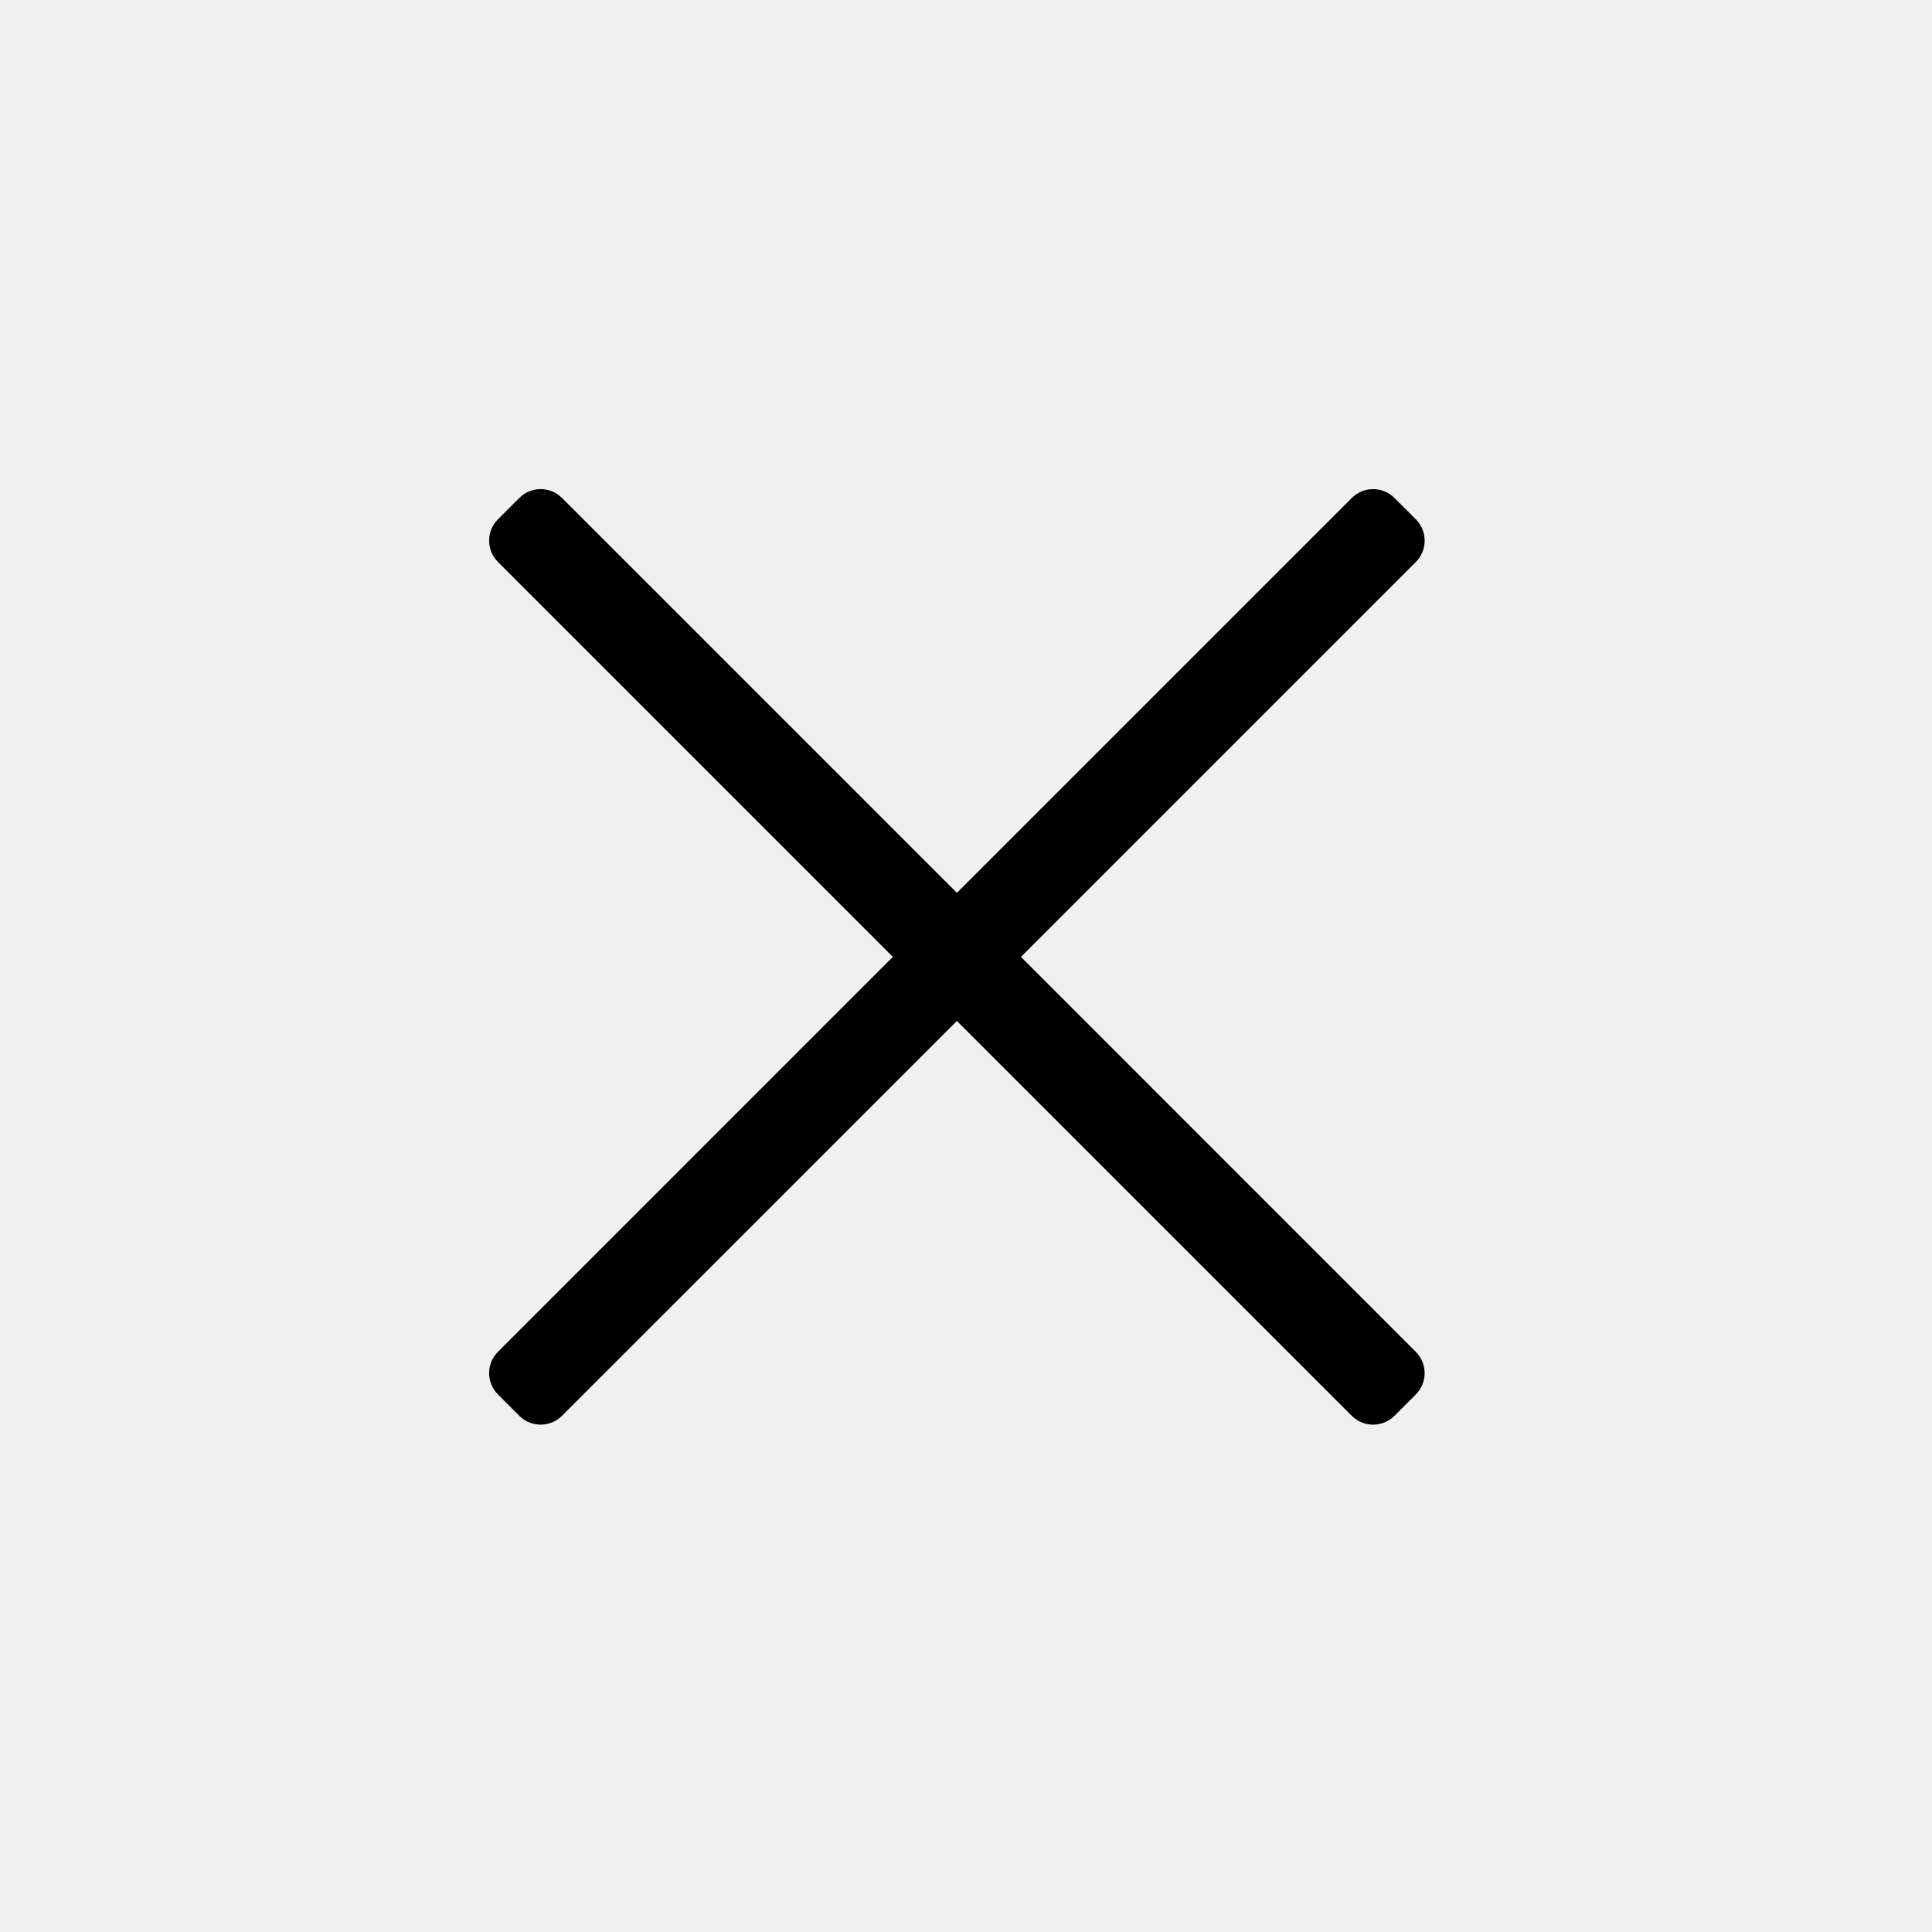
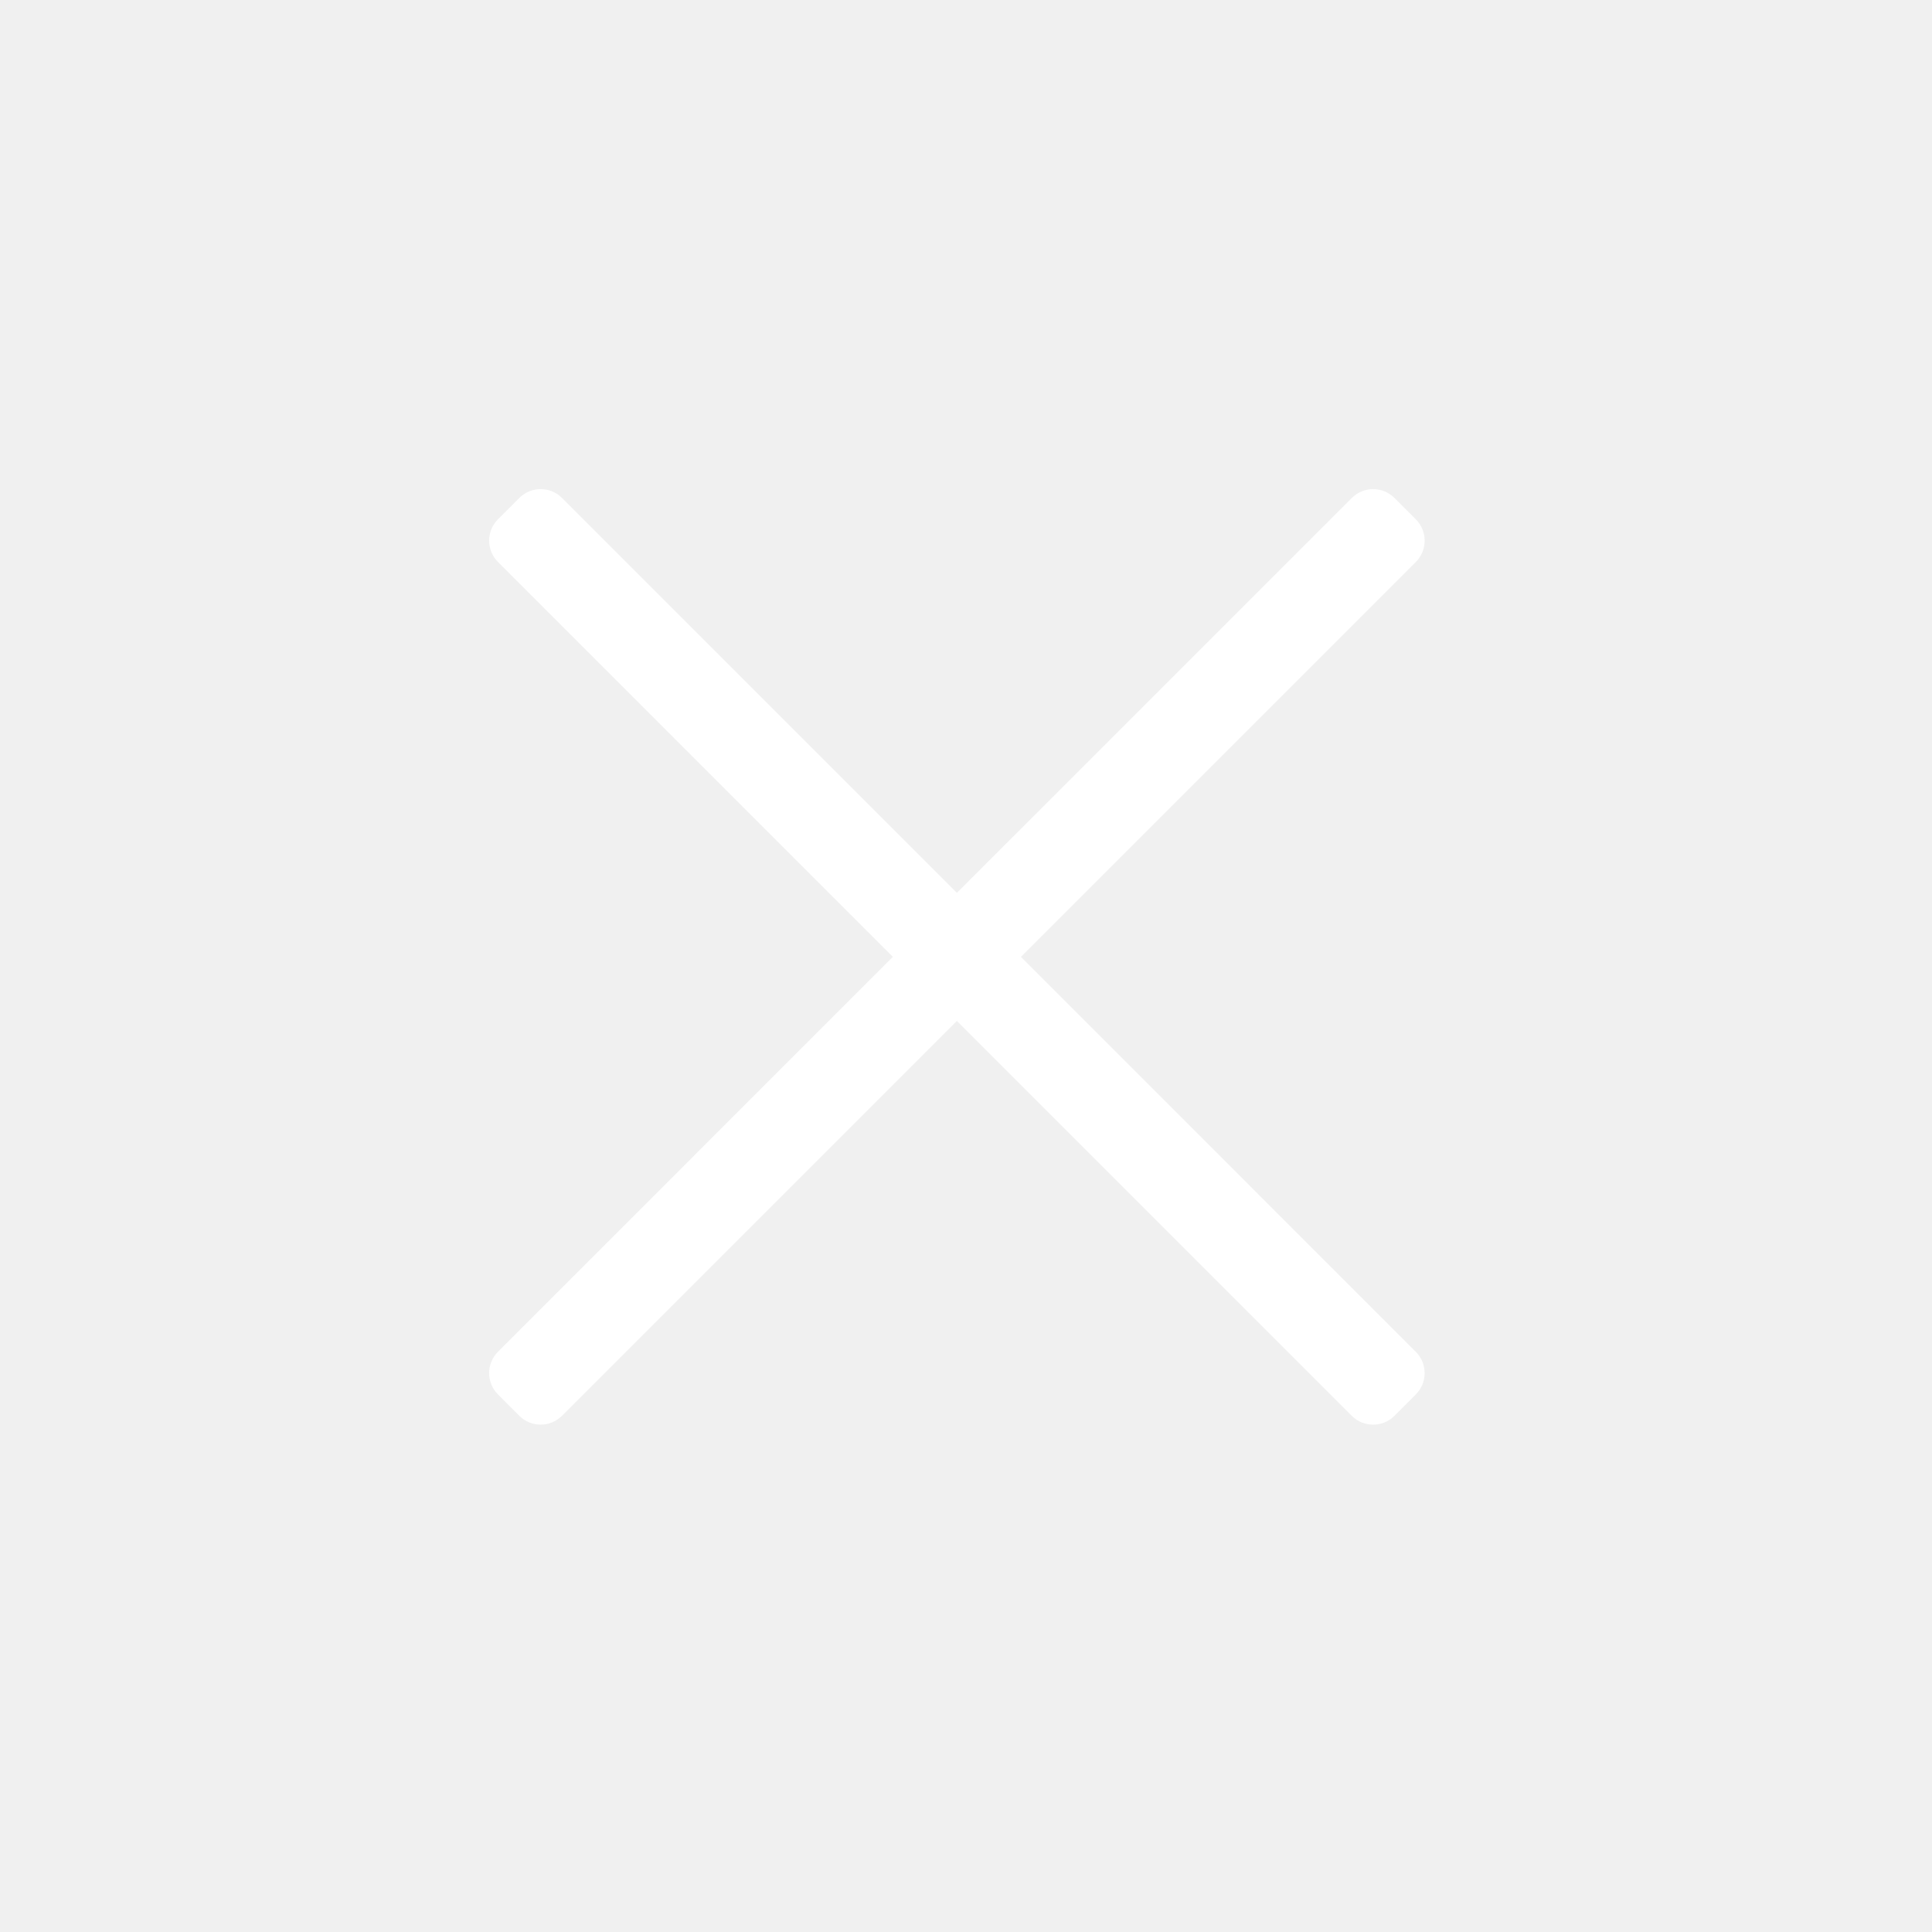
<svg xmlns="http://www.w3.org/2000/svg" t="1582596276807" class="icon" viewBox="0 0 1024 1024" version="1.1" p-id="3878" width="32" height="32">
-   <path d="M507.168 473.232L716.48 263.936a16 16 0 0 1 22.624 0l11.312 11.312a16 16 0 0 1 0 22.624L541.12 507.168 750.4 716.48a16 16 0 0 1 0 22.624l-11.312 11.312a16 16 0 0 1-22.624 0L507.168 541.12 297.872 750.4a16 16 0 0 1-22.624 0l-11.312-11.312a16 16 0 0 1 0-22.624l209.296-209.312-209.296-209.296a16 16 0 0 1 0-22.624l11.312-11.312a16 16 0 0 1 22.624 0l209.296 209.296z" p-id="3879" />
+   <path d="M507.168 473.232L716.48 263.936a16 16 0 0 1 22.624 0l11.312 11.312a16 16 0 0 1 0 22.624L541.12 507.168 750.4 716.48a16 16 0 0 1 0 22.624l-11.312 11.312a16 16 0 0 1-22.624 0L507.168 541.12 297.872 750.4a16 16 0 0 1-22.624 0l-11.312-11.312a16 16 0 0 1 0-22.624l209.296-209.312-209.296-209.296a16 16 0 0 1 0-22.624l11.312-11.312a16 16 0 0 1 22.624 0l209.296 209.296z" fill="#FFFFFF" p-id="3879" />
</svg>
